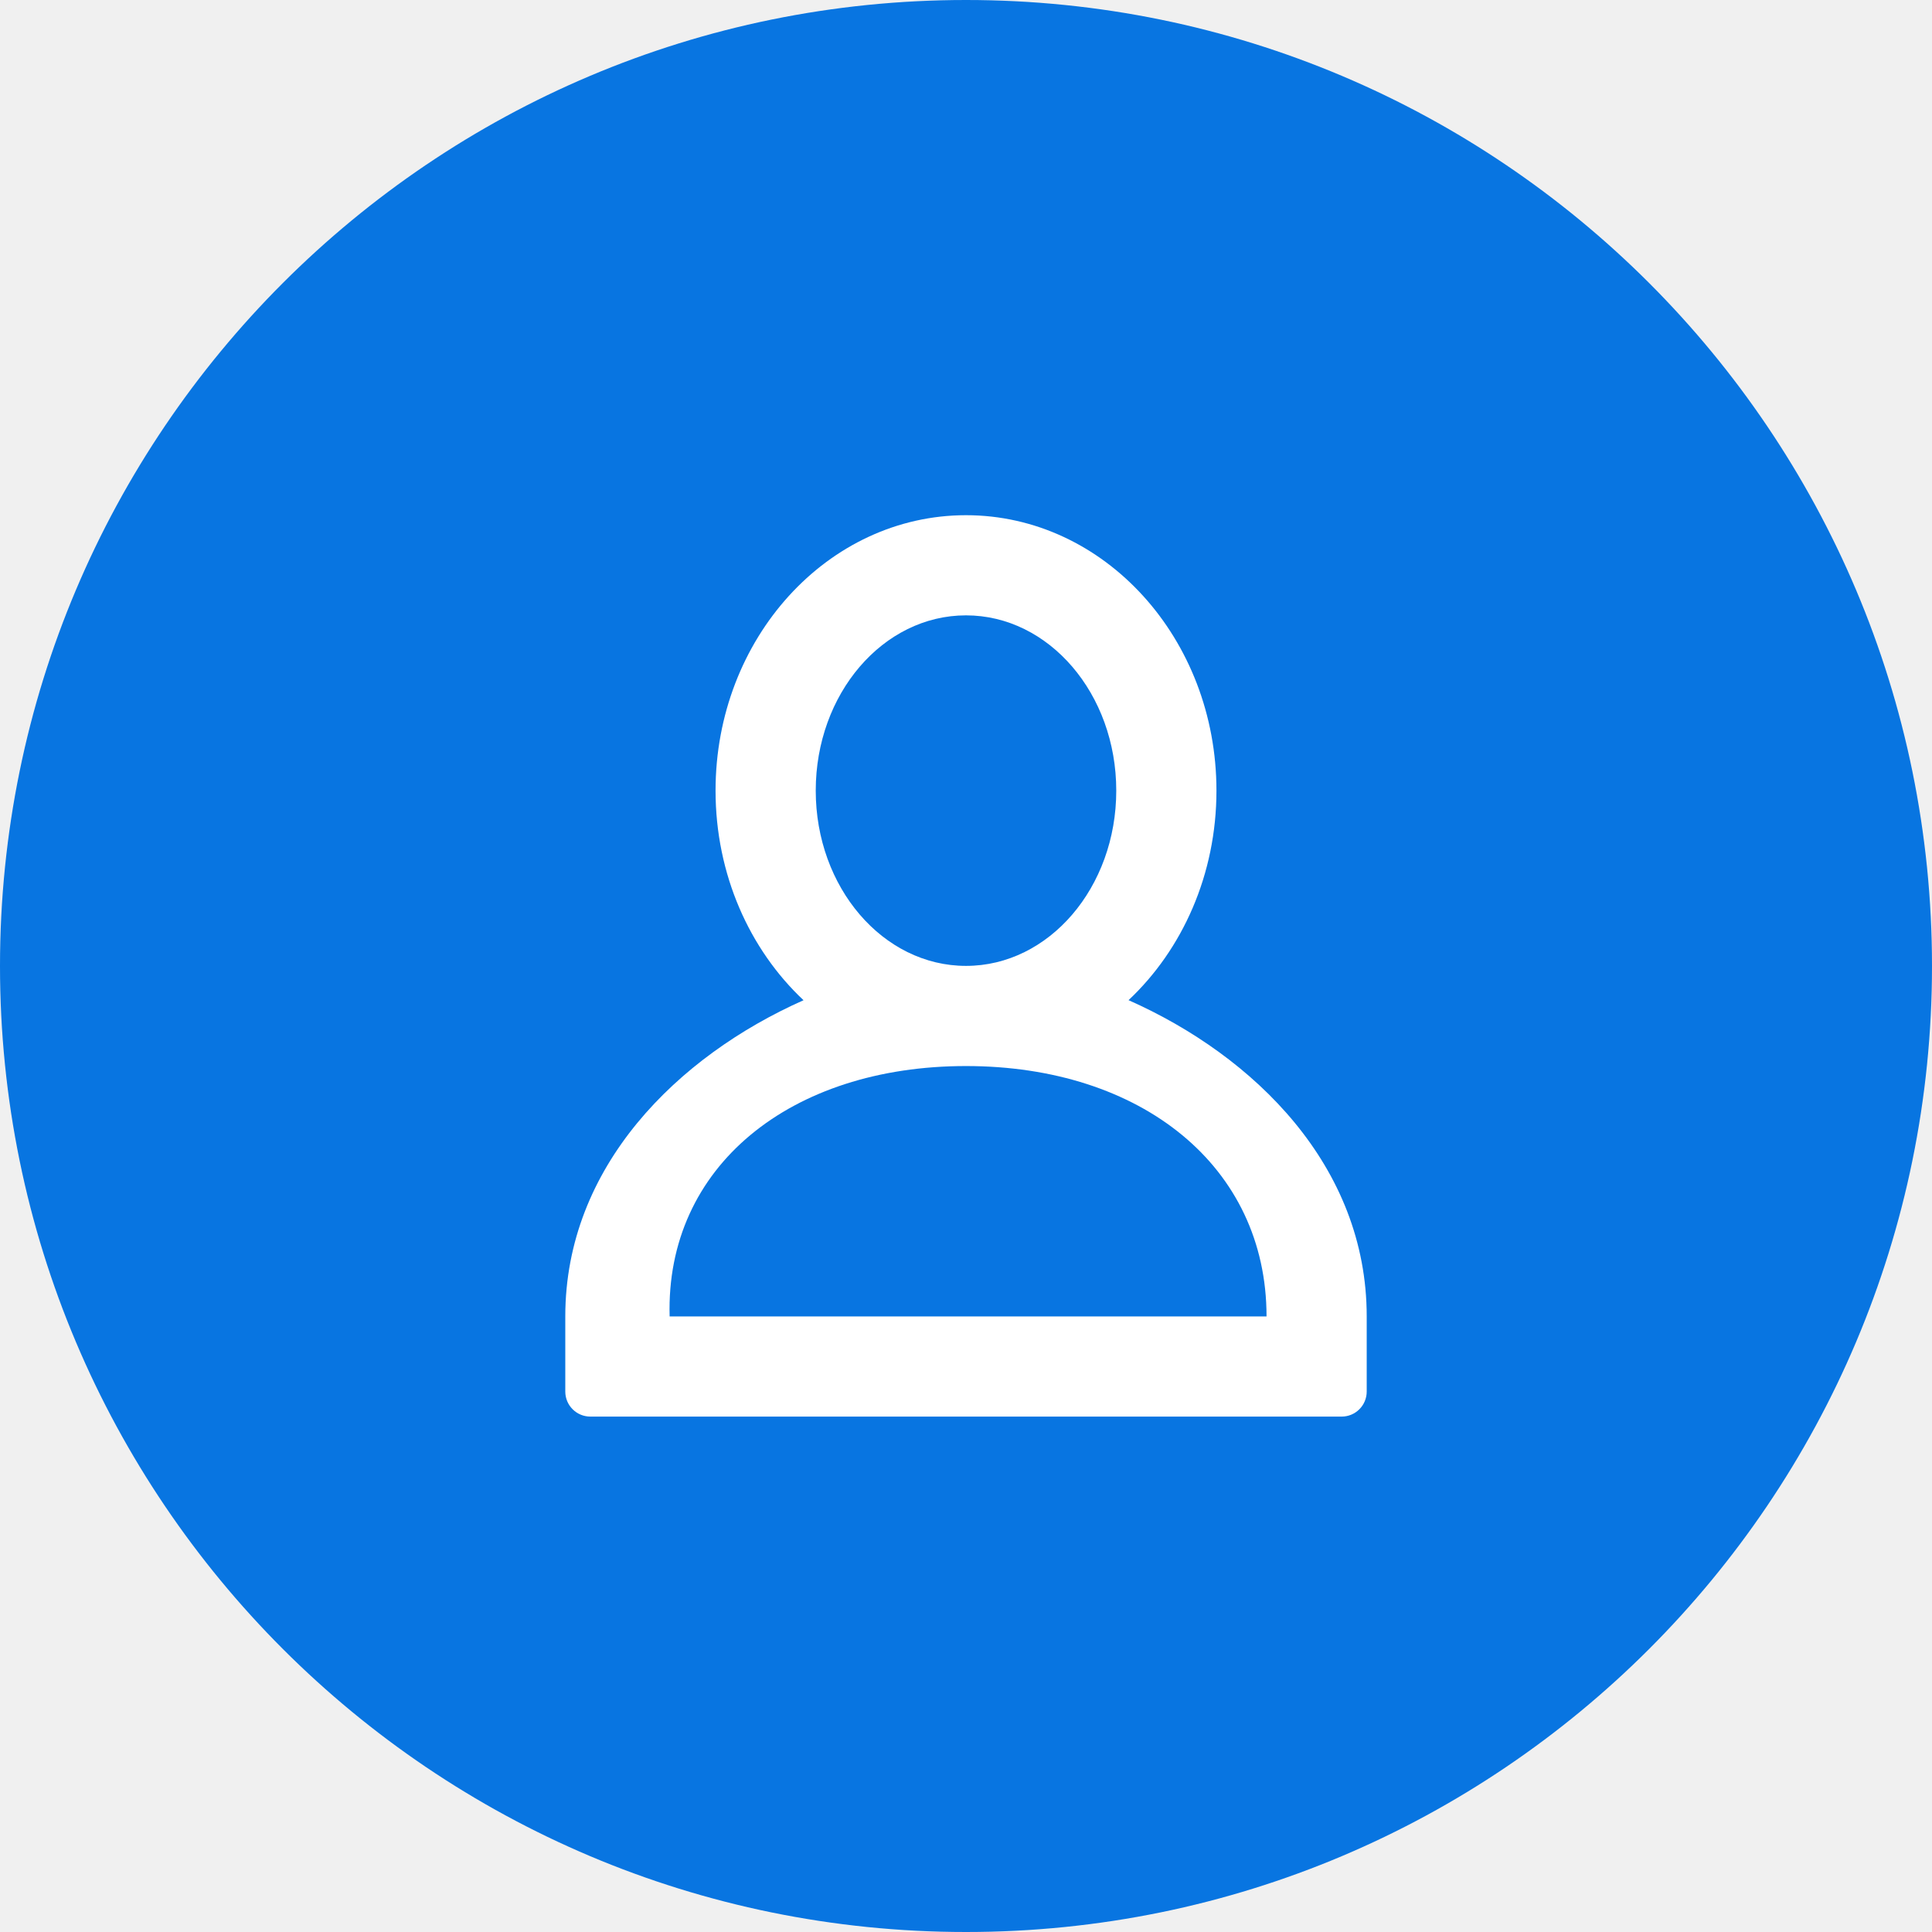
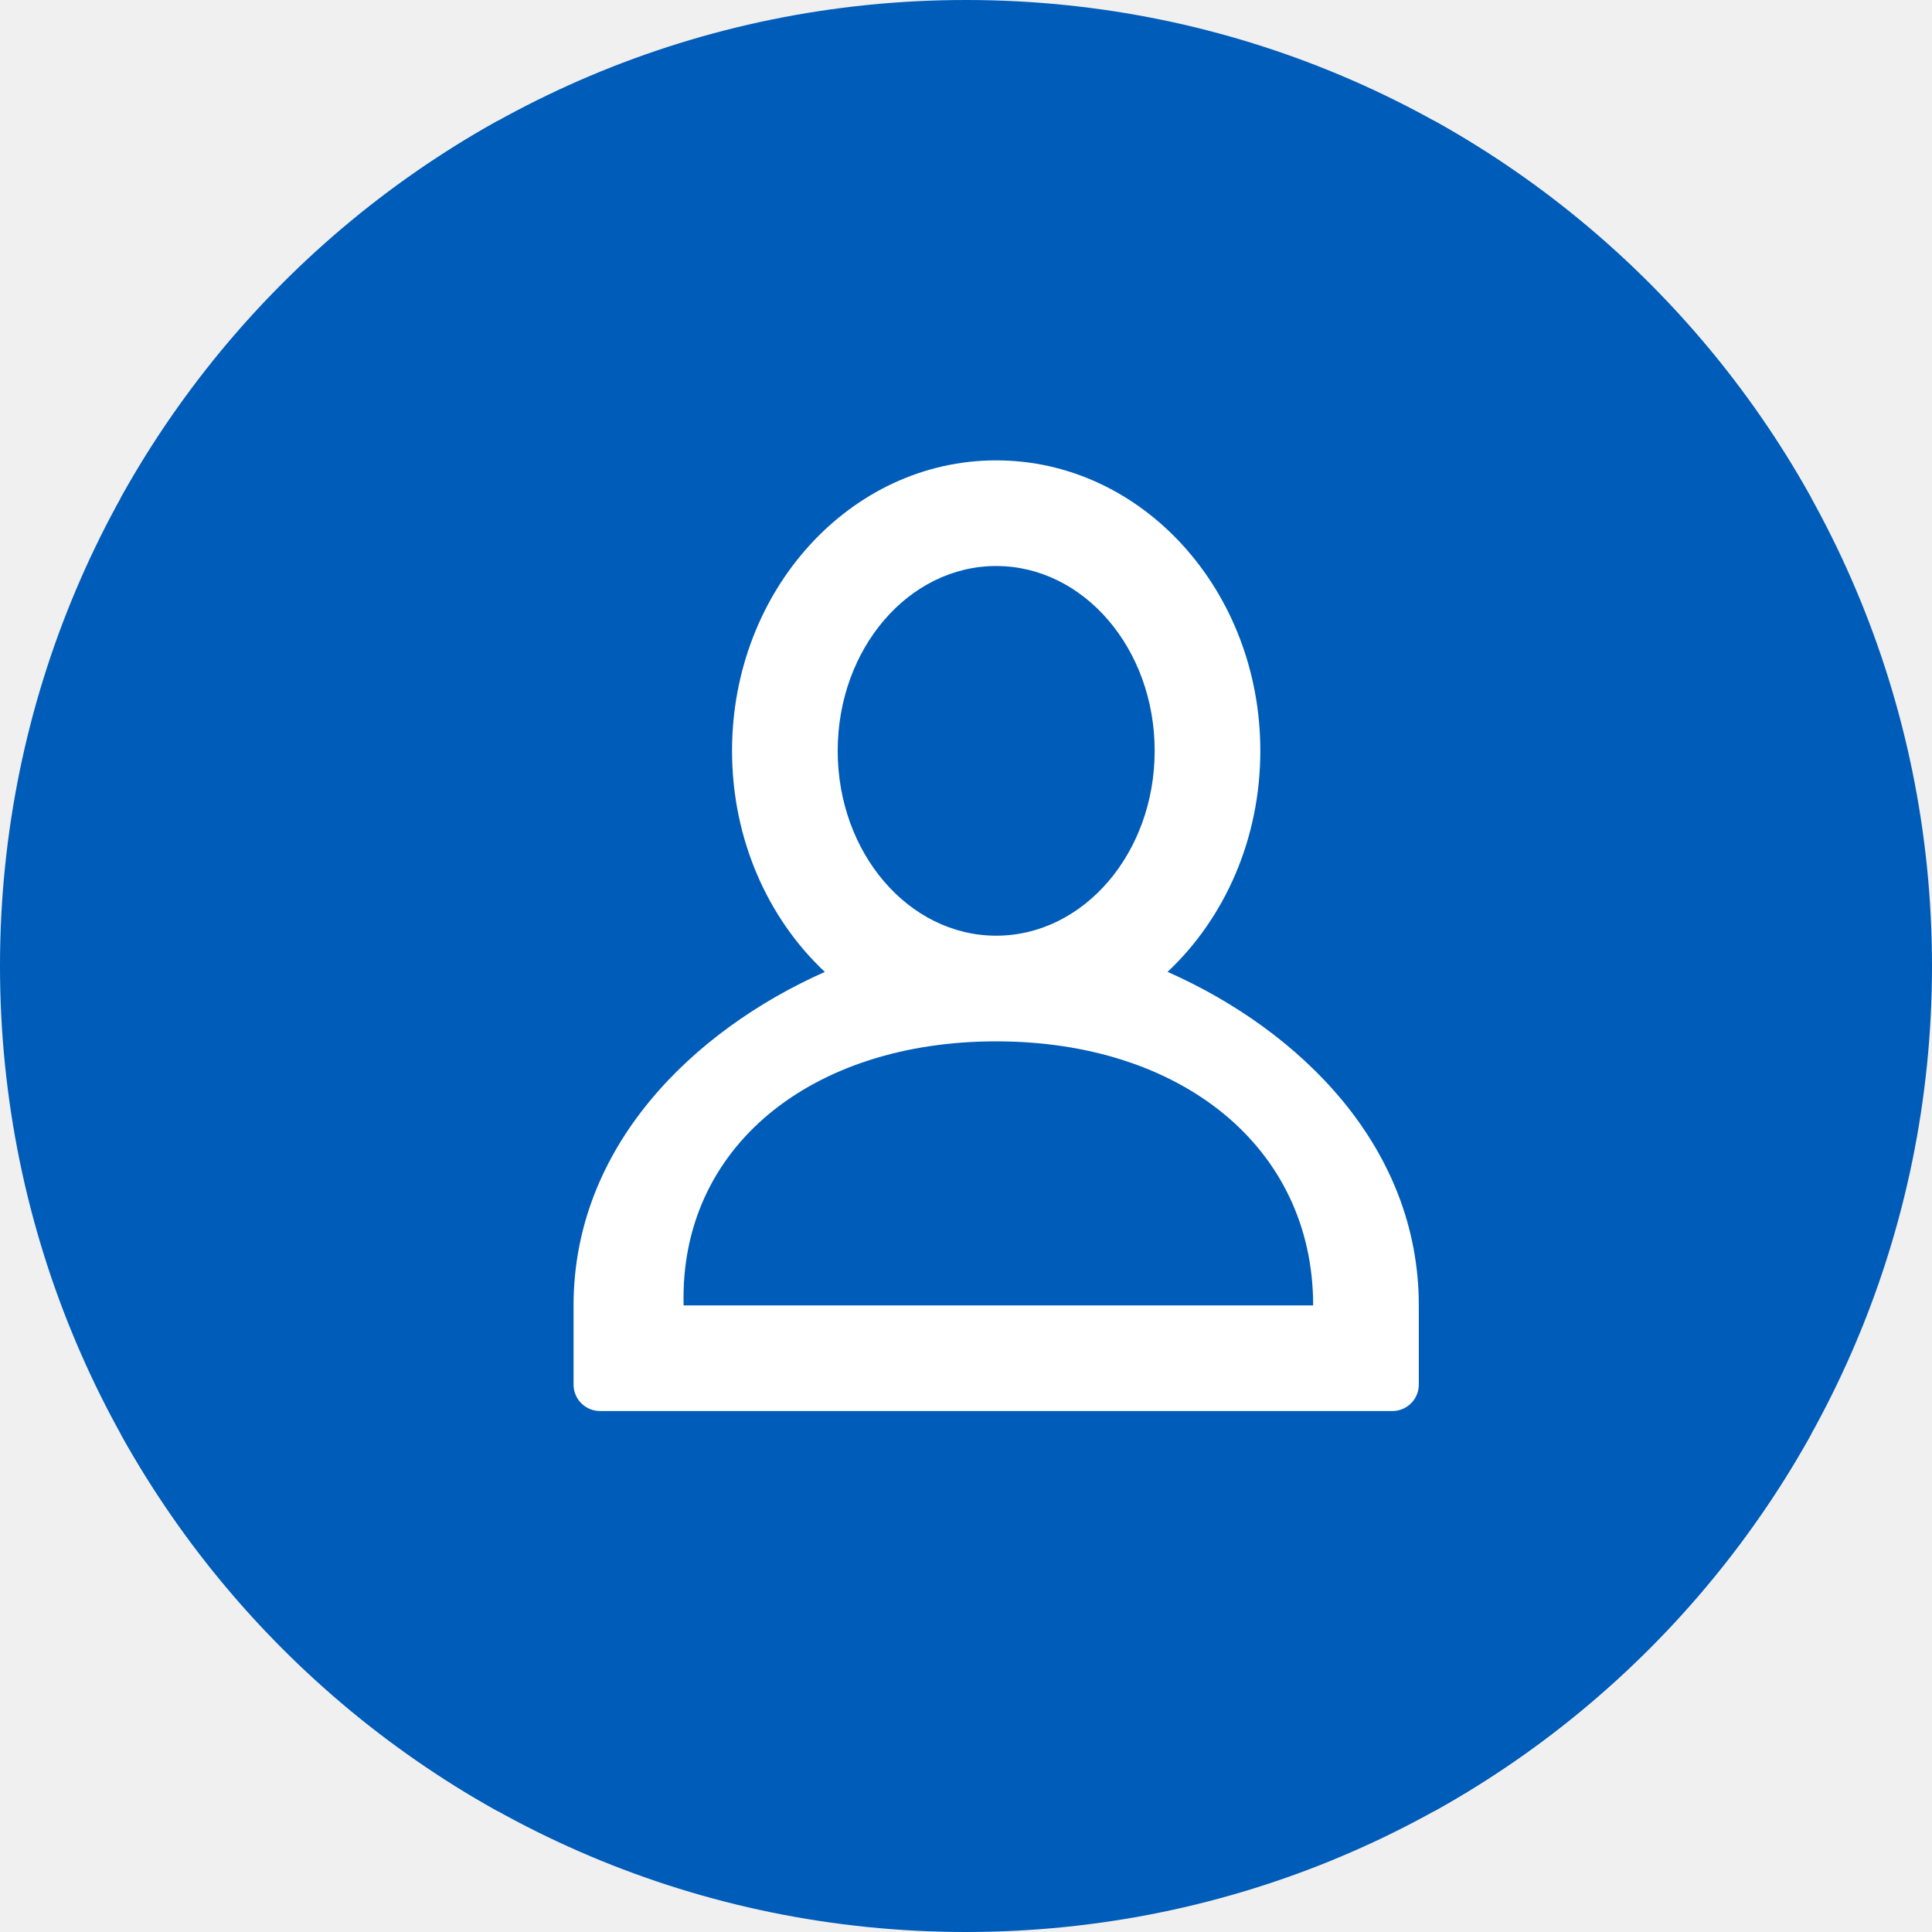
- <svg xmlns="http://www.w3.org/2000/svg" width="120" height="120" viewBox="0 0 120 120" fill="none">
-   <path fill-rule="evenodd" clip-rule="evenodd" d="M60 120C93.137 120 120 93.137 120 60C120 26.863 93.137 0 60 0C26.863 0 0 26.863 0 60C0 93.137 26.863 120 60 120Z" fill="#0875E1" />
-   <path fill-rule="evenodd" clip-rule="evenodd" d="M84.889 86.431C84.889 87.29 84.192 87.987 83.333 87.987H36.667C35.808 87.987 35.111 87.29 35.111 86.431V81.766C35.111 72.444 42.097 65.597 49.909 62.126C46.565 58.989 44.444 54.32 44.444 49.107C44.444 39.659 51.409 32 60 32C68.591 32 75.556 39.659 75.556 49.107C75.556 54.318 73.437 58.984 70.096 62.122C77.914 65.59 84.889 72.429 84.889 81.766V86.431ZM41.592 81.766H78.667C78.667 72.444 70.889 66.214 60 66.214C49.111 66.214 41.333 72.444 41.592 81.766ZM60 59.993C65.155 59.993 69.333 55.119 69.333 49.107C69.333 43.095 65.155 38.221 60 38.221C54.845 38.221 50.667 43.095 50.667 49.107C50.667 55.119 54.845 59.993 60 59.993Z" fill="white" />
+ <svg xmlns="http://www.w3.org/2000/svg" width="32" height="32" viewBox="0 0 32 32" fill="none">
+   <path fill-rule="evenodd" clip-rule="evenodd" d="M16 32C24.837 32 32 24.837 32 16C32 7.163 24.837 0 16 0C7.163 0 0 7.163 0 16C0 24.837 7.163 32 16 32Z" fill="#005CB9" />
+   <mask id="mask0" mask-type="alpha" maskUnits="userSpaceOnUse" x="0" y="0" width="32" height="32">
+     <path fill-rule="evenodd" clip-rule="evenodd" d="M16 32C24.837 32 32 24.837 32 16C32 7.163 24.837 0 16 0C7.163 0 0 7.163 0 16C0 24.837 7.163 32 16 32Z" fill="white" />
+   </mask>
+   <g mask="url(#mask0)">
+     <rect x="2" y="2" width="28" height="28" fill="#005CB9" />
+     <path fill-rule="evenodd" clip-rule="evenodd" d="M23.5 22.934C23.5 23.175 23.304 23.371 23.062 23.371H9.938C9.696 23.371 9.5 23.175 9.5 22.934V21.622C9.5 19 11.465 17.074 13.662 16.098C12.721 15.216 12.125 13.903 12.125 12.436C12.125 9.779 14.084 7.625 16.5 7.625C18.916 7.625 20.875 9.779 20.875 12.436C20.875 13.902 20.279 15.214 19.339 16.097C21.538 17.072 23.5 18.996 23.5 21.622V22.934ZM11.323 21.622H21.75C21.75 19 19.562 17.248 16.5 17.248C13.438 17.248 11.25 19 11.323 21.622ZM16.5 15.498C17.95 15.498 19.125 14.127 19.125 12.436C19.125 10.745 17.95 9.375 16.5 9.375C15.05 9.375 13.875 10.745 13.875 12.436C13.875 14.127 15.05 15.498 16.5 15.498Z" fill="white" />
+   </g>
</svg>
